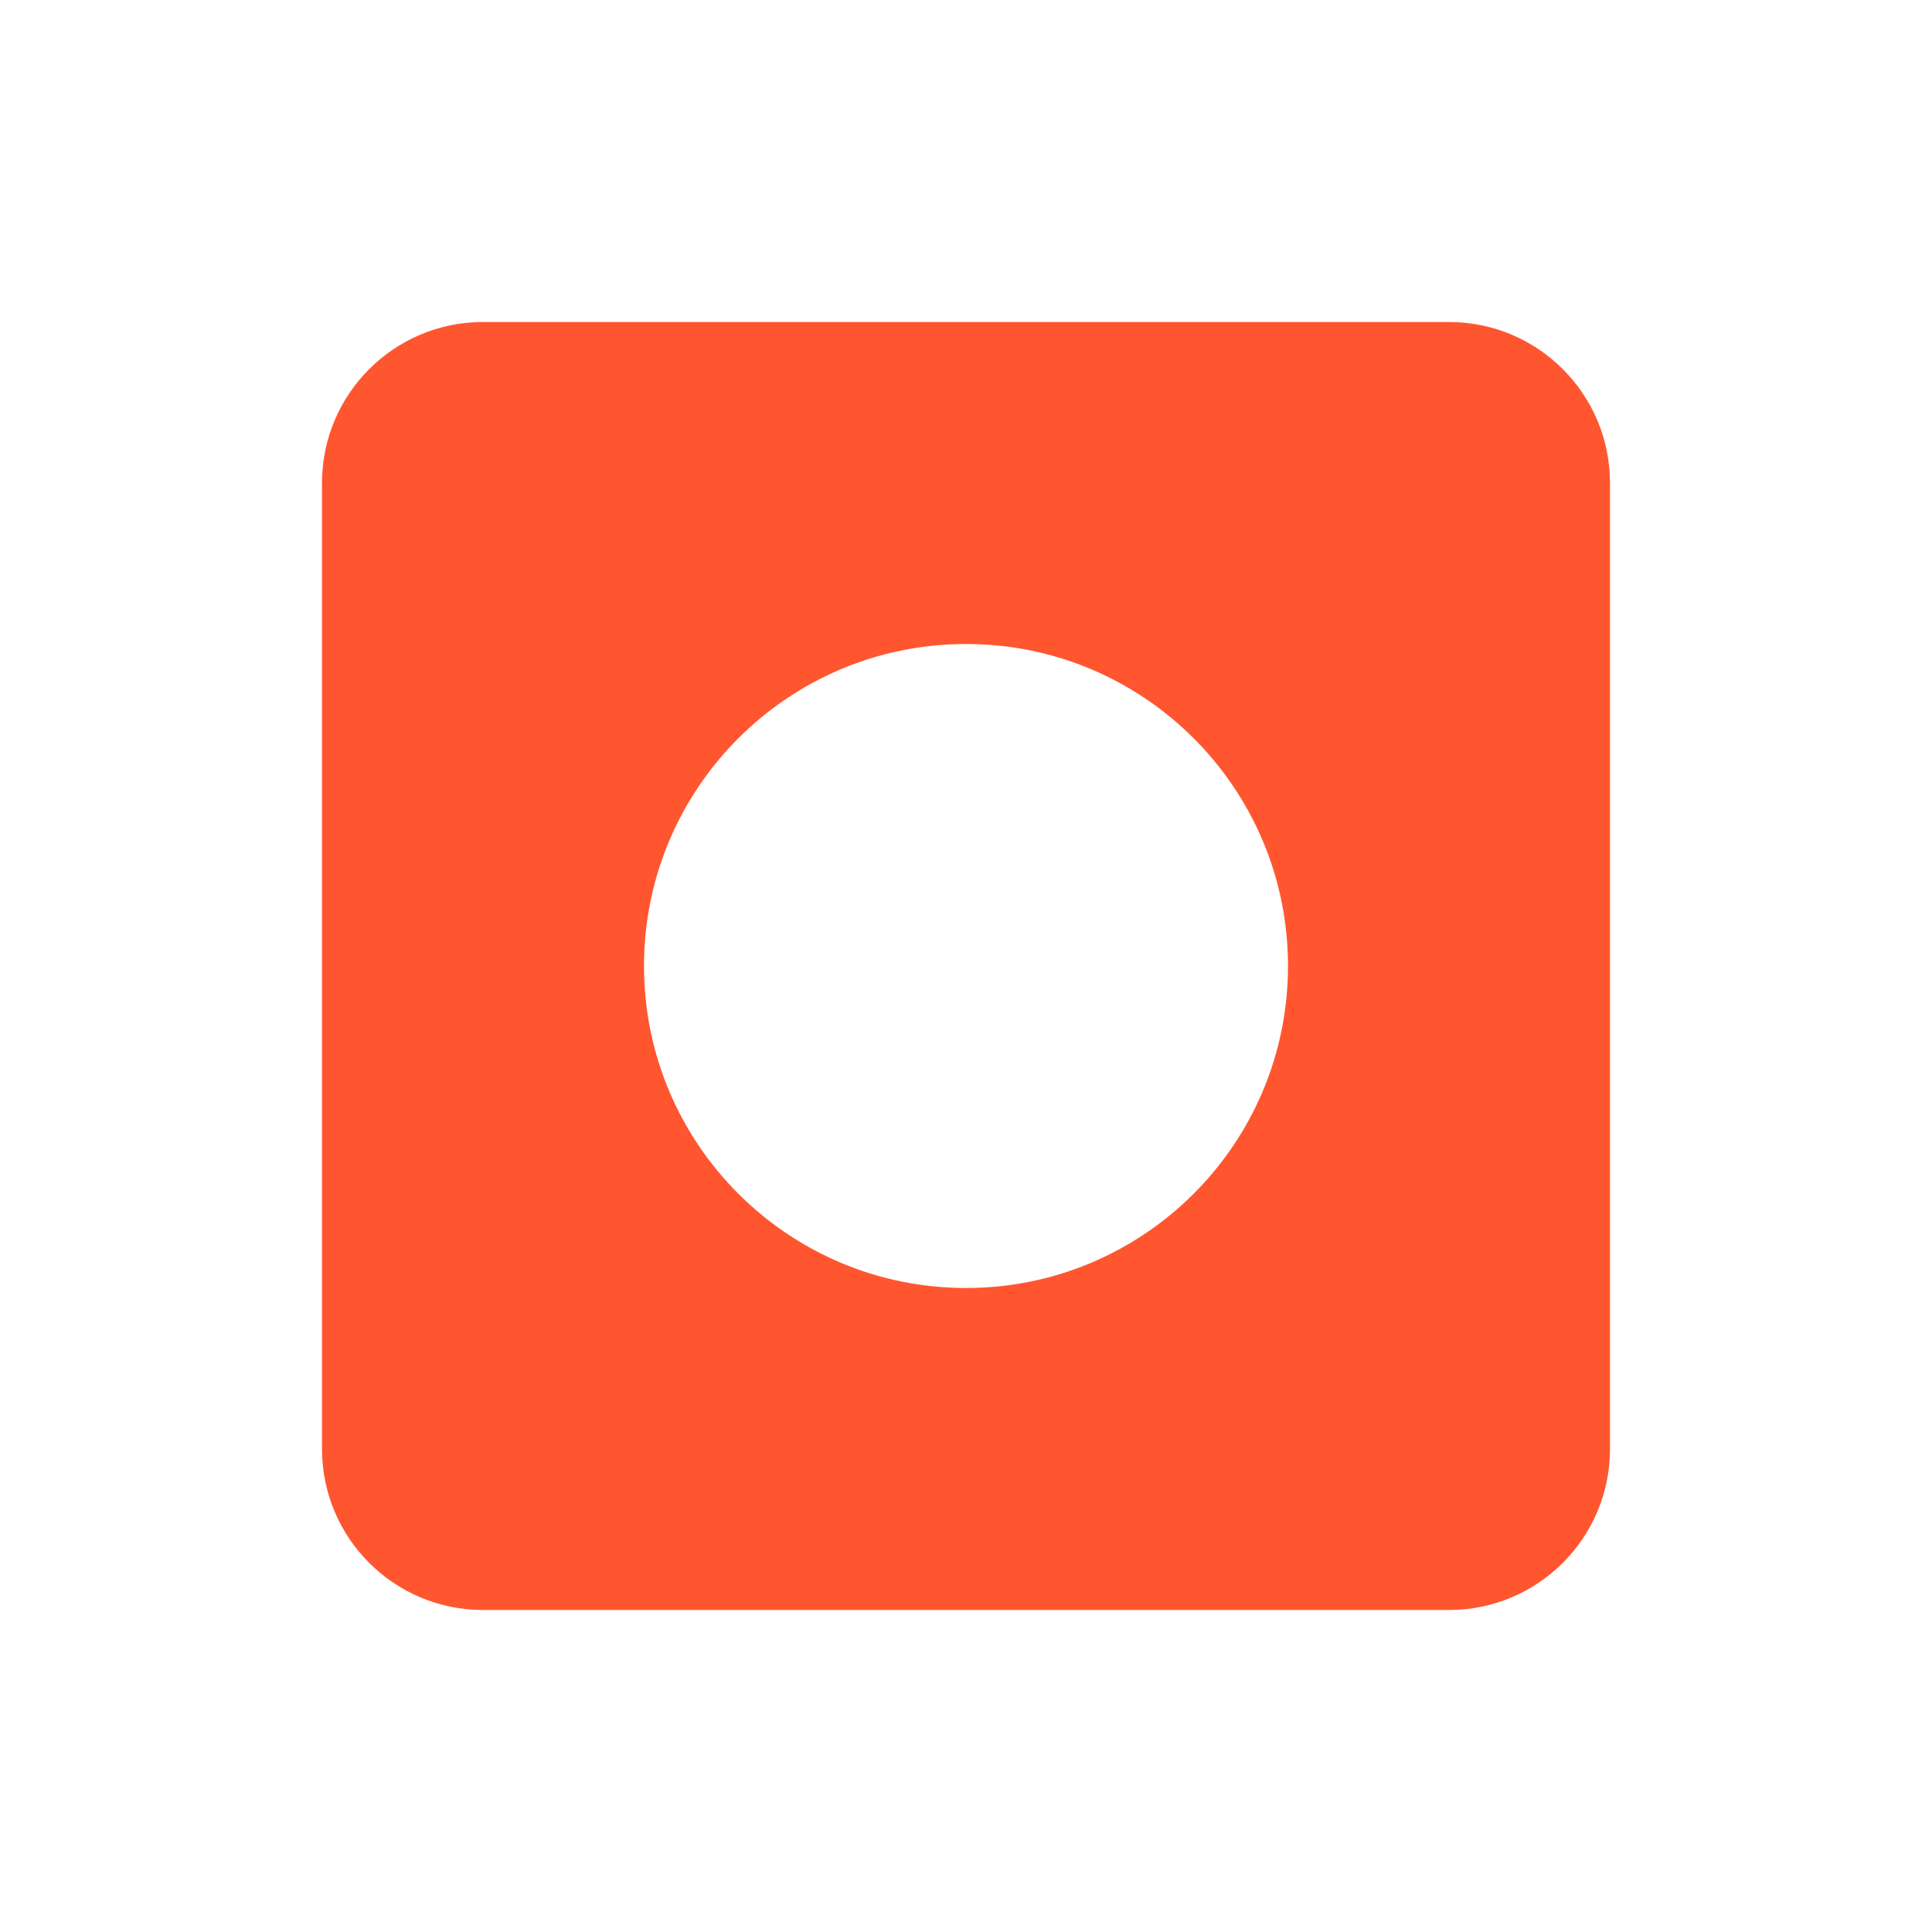
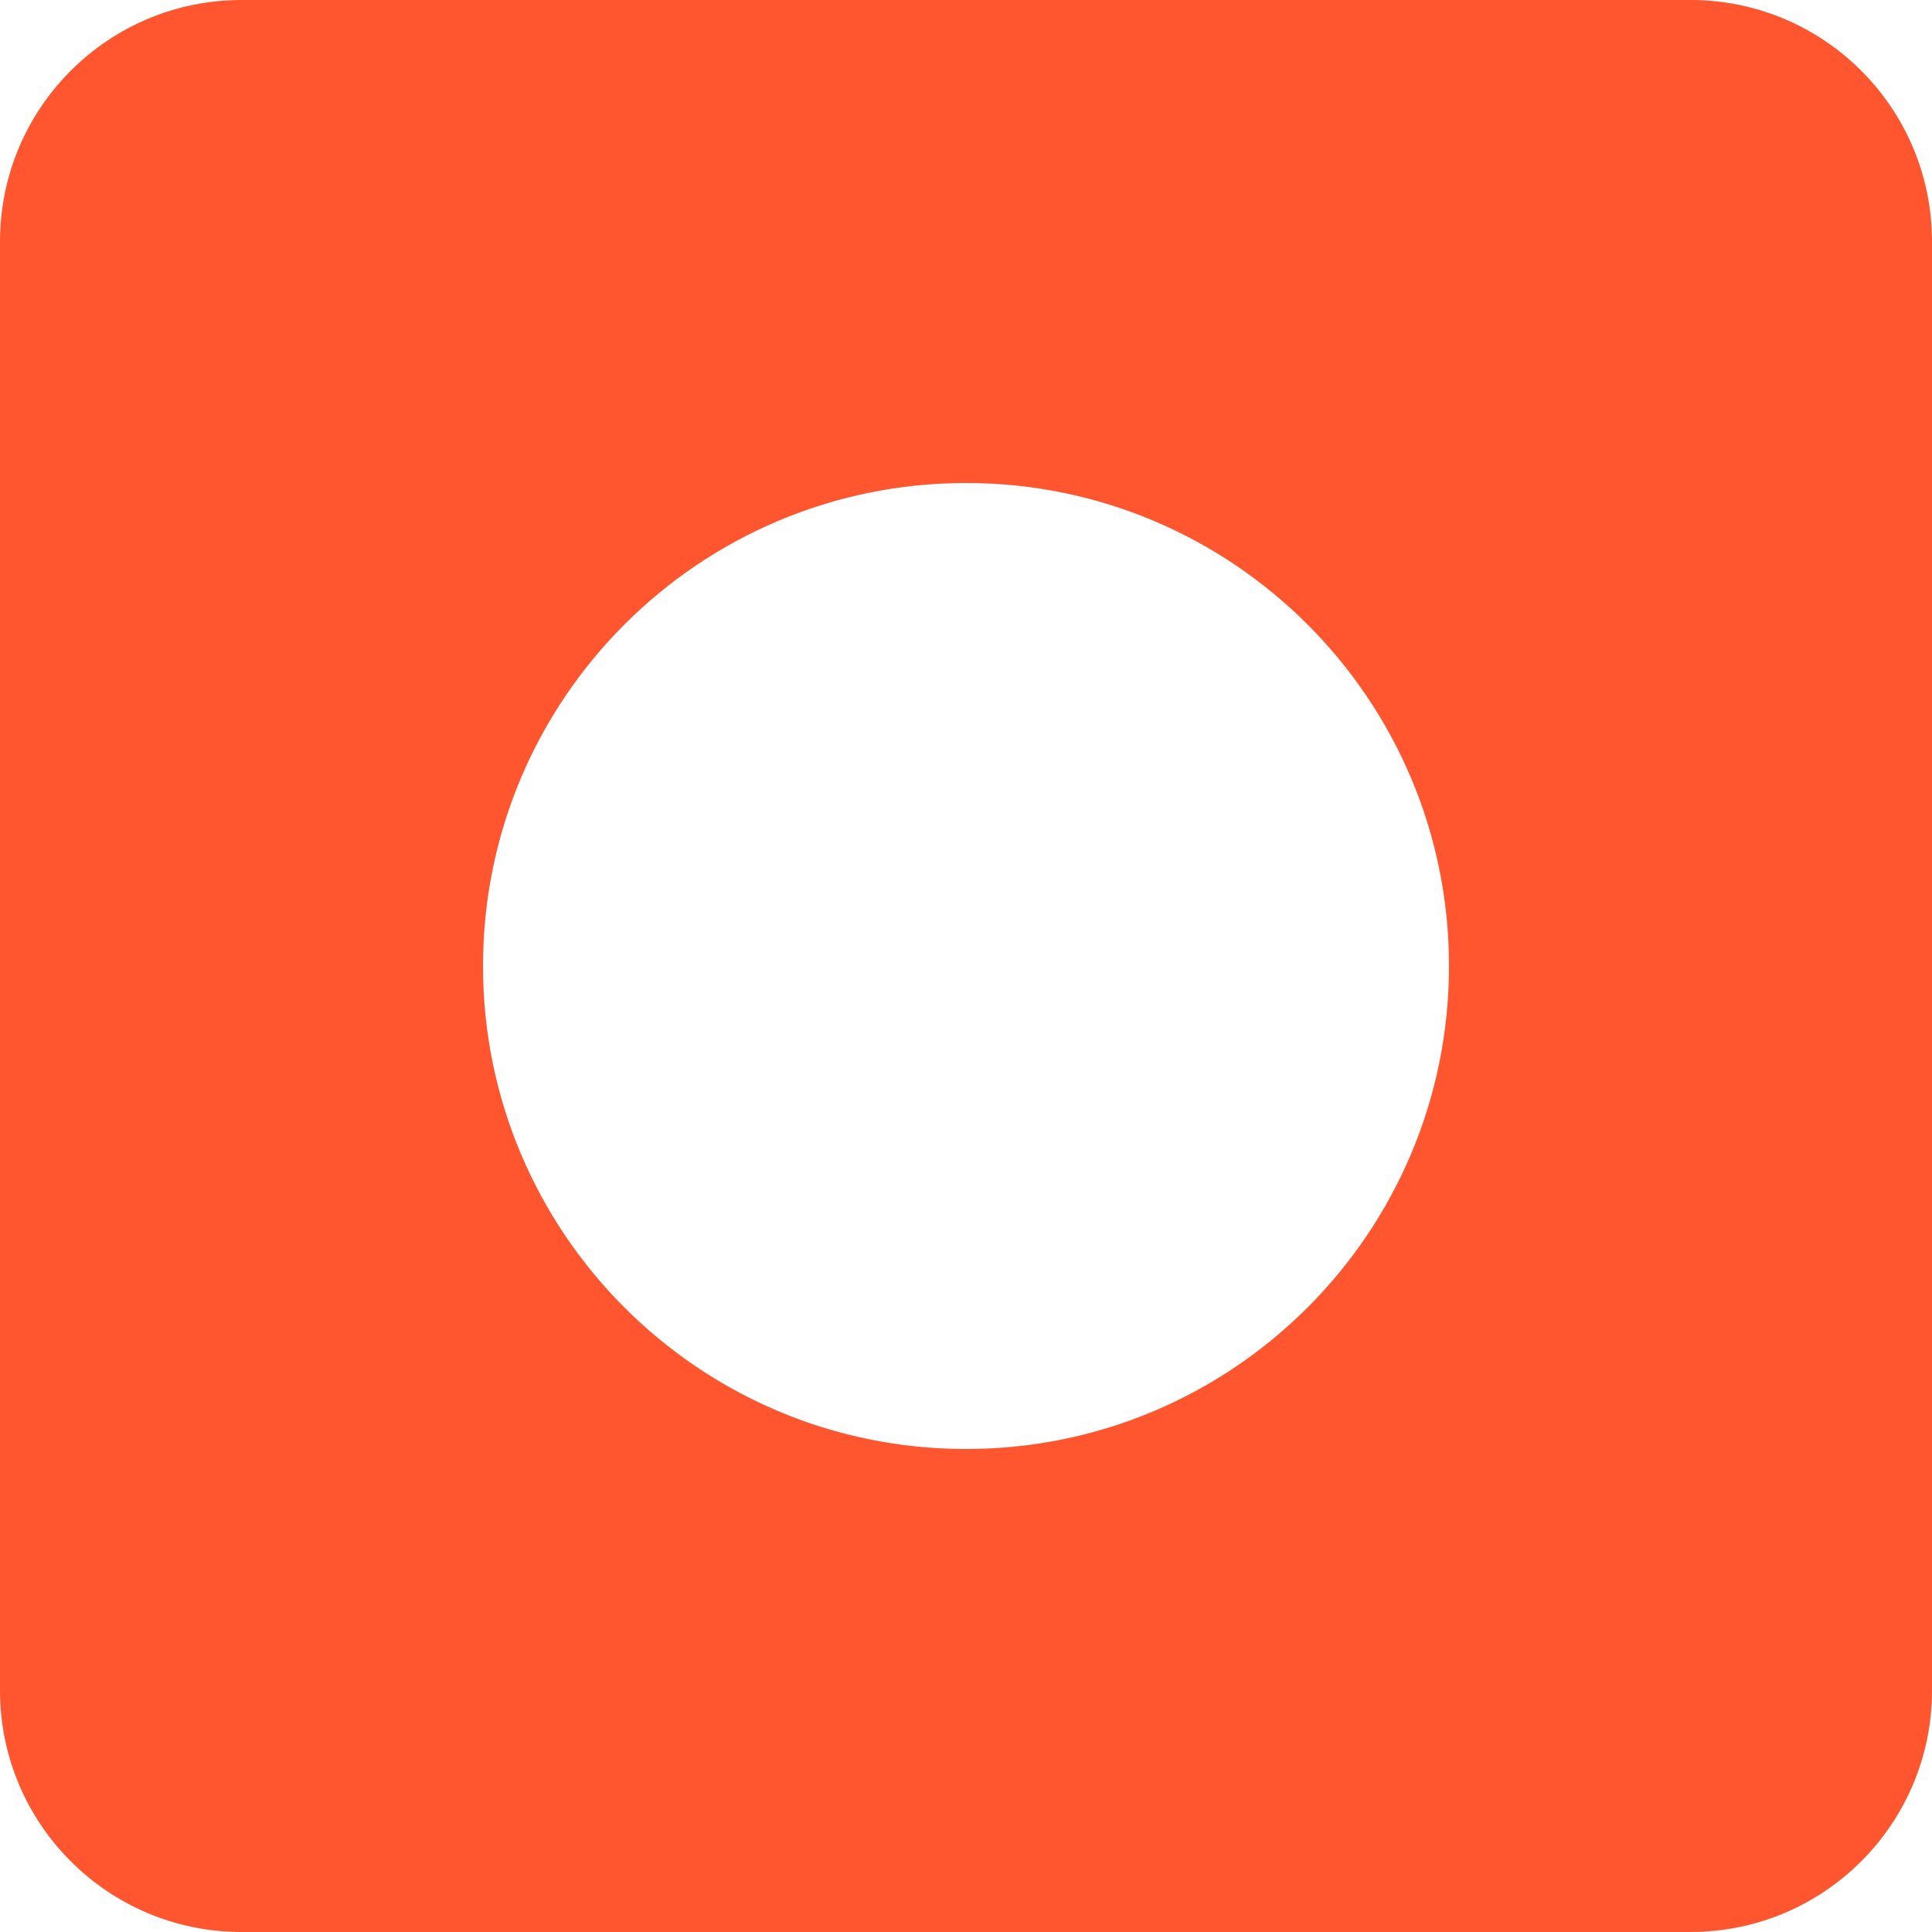
- <svg width="24" height="24" viewBox="0 0 24 24">
-   <path fill="#FF5630" fill-rule="evenodd" d="M6 4h12a2 2 0 0 1 2 2v12a2 2 0 0 1-2 2H6a2 2 0 0 1-2-2V6a2 2 0 0 1 2-2zm6 12a4 4 0 1 0 0-8 4 4 0 0 0 0 8z" />
+ <svg width="16" height="16" viewBox="0 0 16 16">
+   <path fill="#FF5630" fill-rule="evenodd" d="M2 0h12a2 2 0 0 1 2 2v12a2 2 0 0 1-2 2H2a2 2 0 0 1-2-2V2a2 2 0 0 1 2-2zm6 12a4 4 0 1 0 0-8 4 4 0 0 0 0 8z" />
</svg>
